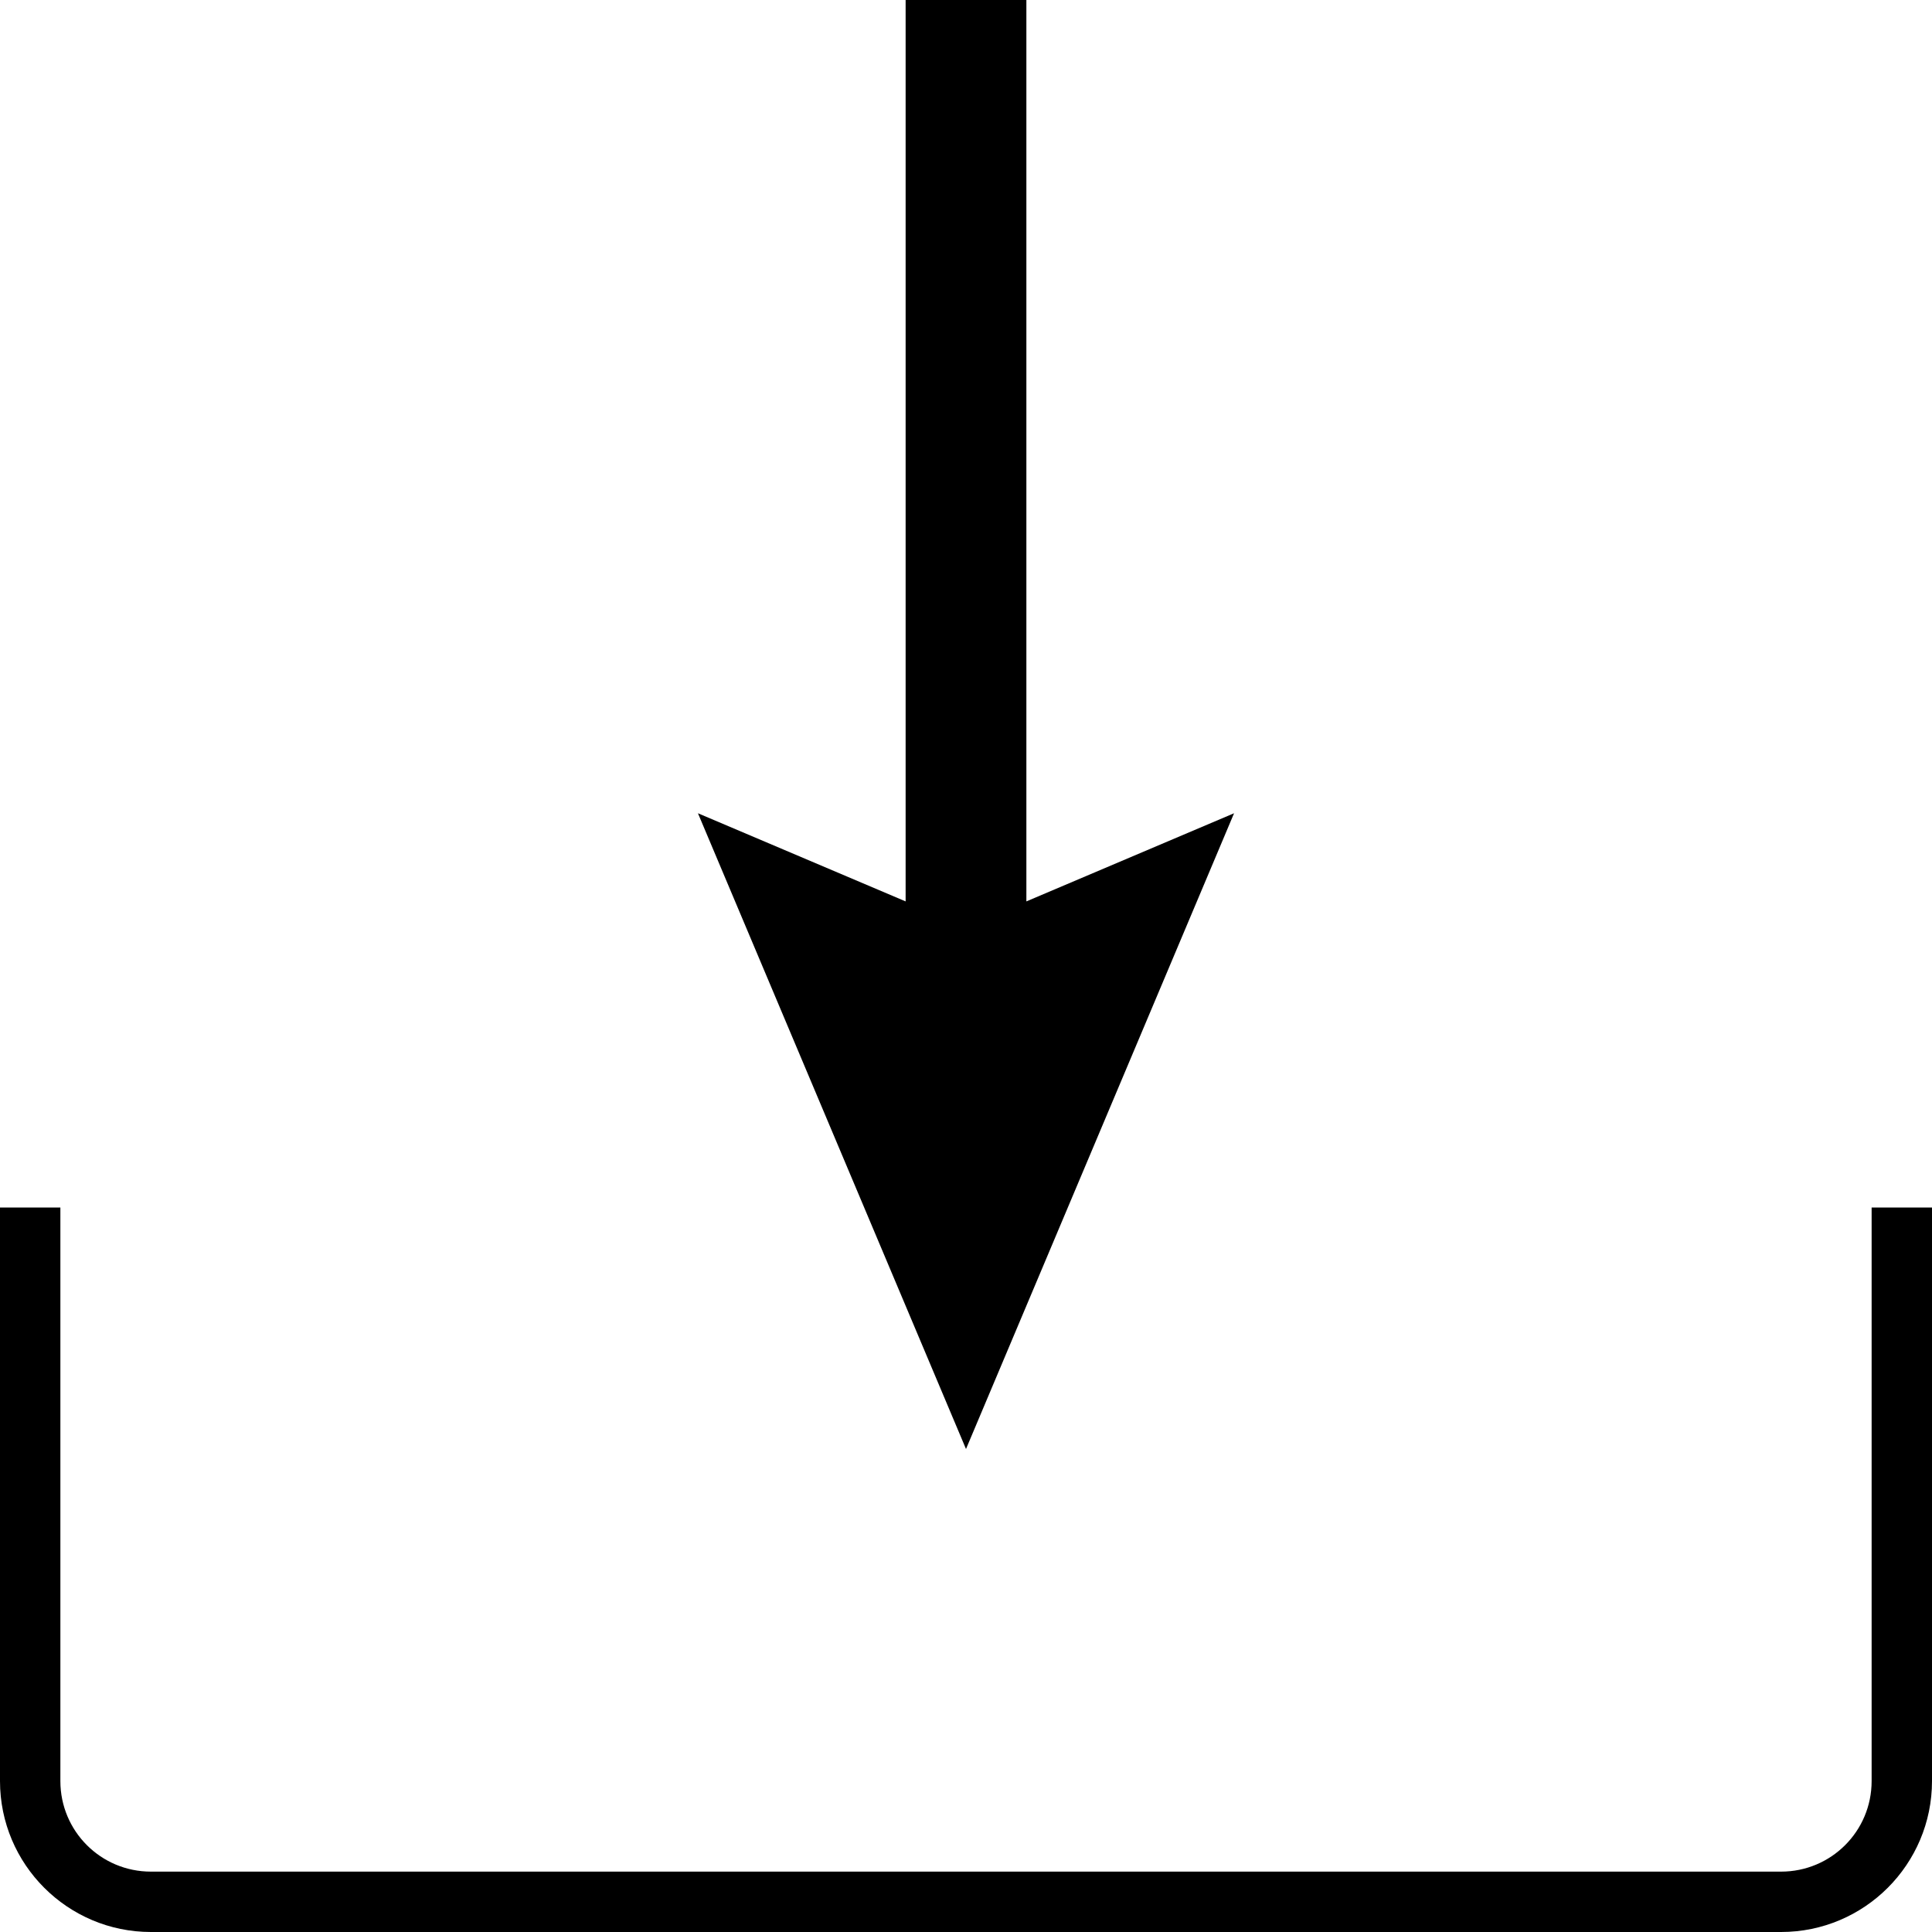
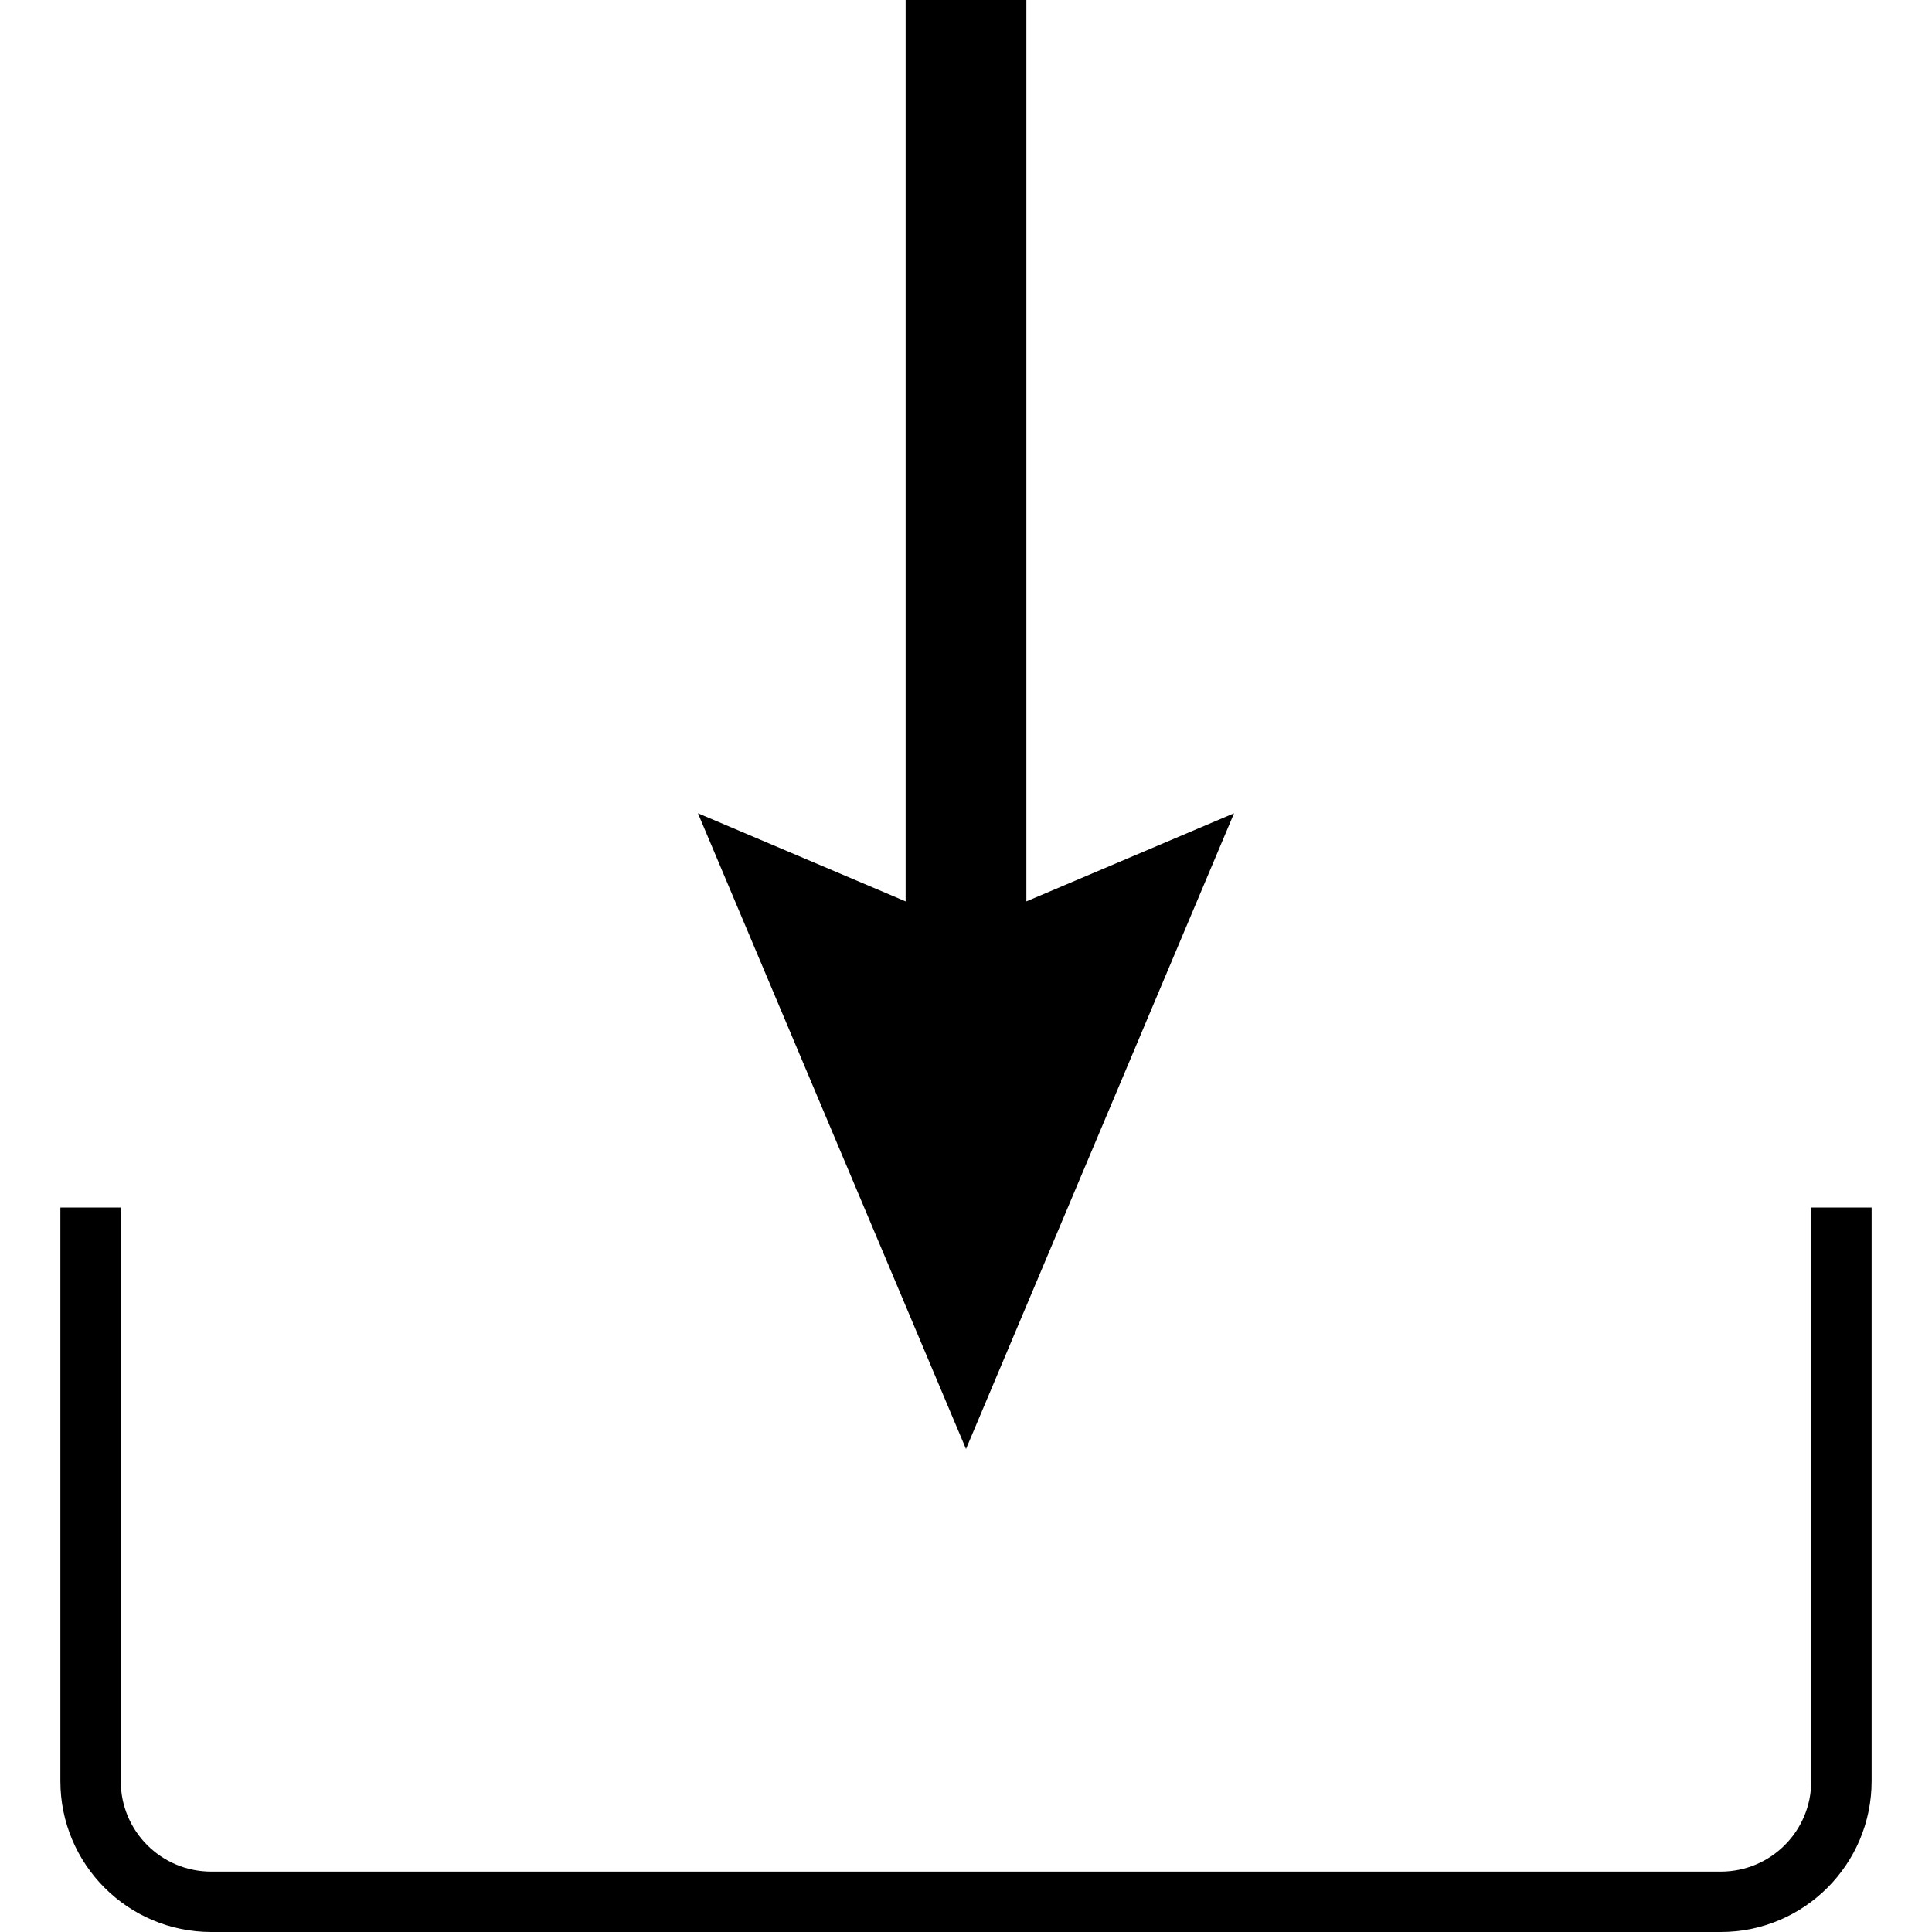
<svg xmlns="http://www.w3.org/2000/svg" id="Layer_2" data-name="Layer 2" viewBox="0 0 32 32">
  <g id="icon-download">
    <polygon id="arrow" points="17 14.93 17 0 15 0 15 14.93 11.56 13.47 16 24 20.44 13.47 17 14.93" fill="currentColor" />
-     <path id="base" d="M29.5,32H2.5c-1.38,0-2.5-1.12-2.5-2.5v-9.5H1v9.5c0,.83,.67,1.5,1.5,1.5H29.5c.83,0,1.5-.67,1.5-1.5v-9.5h1v9.5c0,1.38-1.12,2.5-2.5,2.5Z" fill="currentColor" />
+     <path id="base" d="M28.5,32H3.5c-1.38,0-2.5-1.12-2.5-2.5v-9.5h1v9.5c0,.83,.67,1.5,1.5,1.5H28.5c.83,0,1.5-.67,1.5-1.5v-9.5h1v9.5c0,1.38-1.12,2.5-2.5,2.5Z" fill="currentColor" />
  </g>
</svg>
